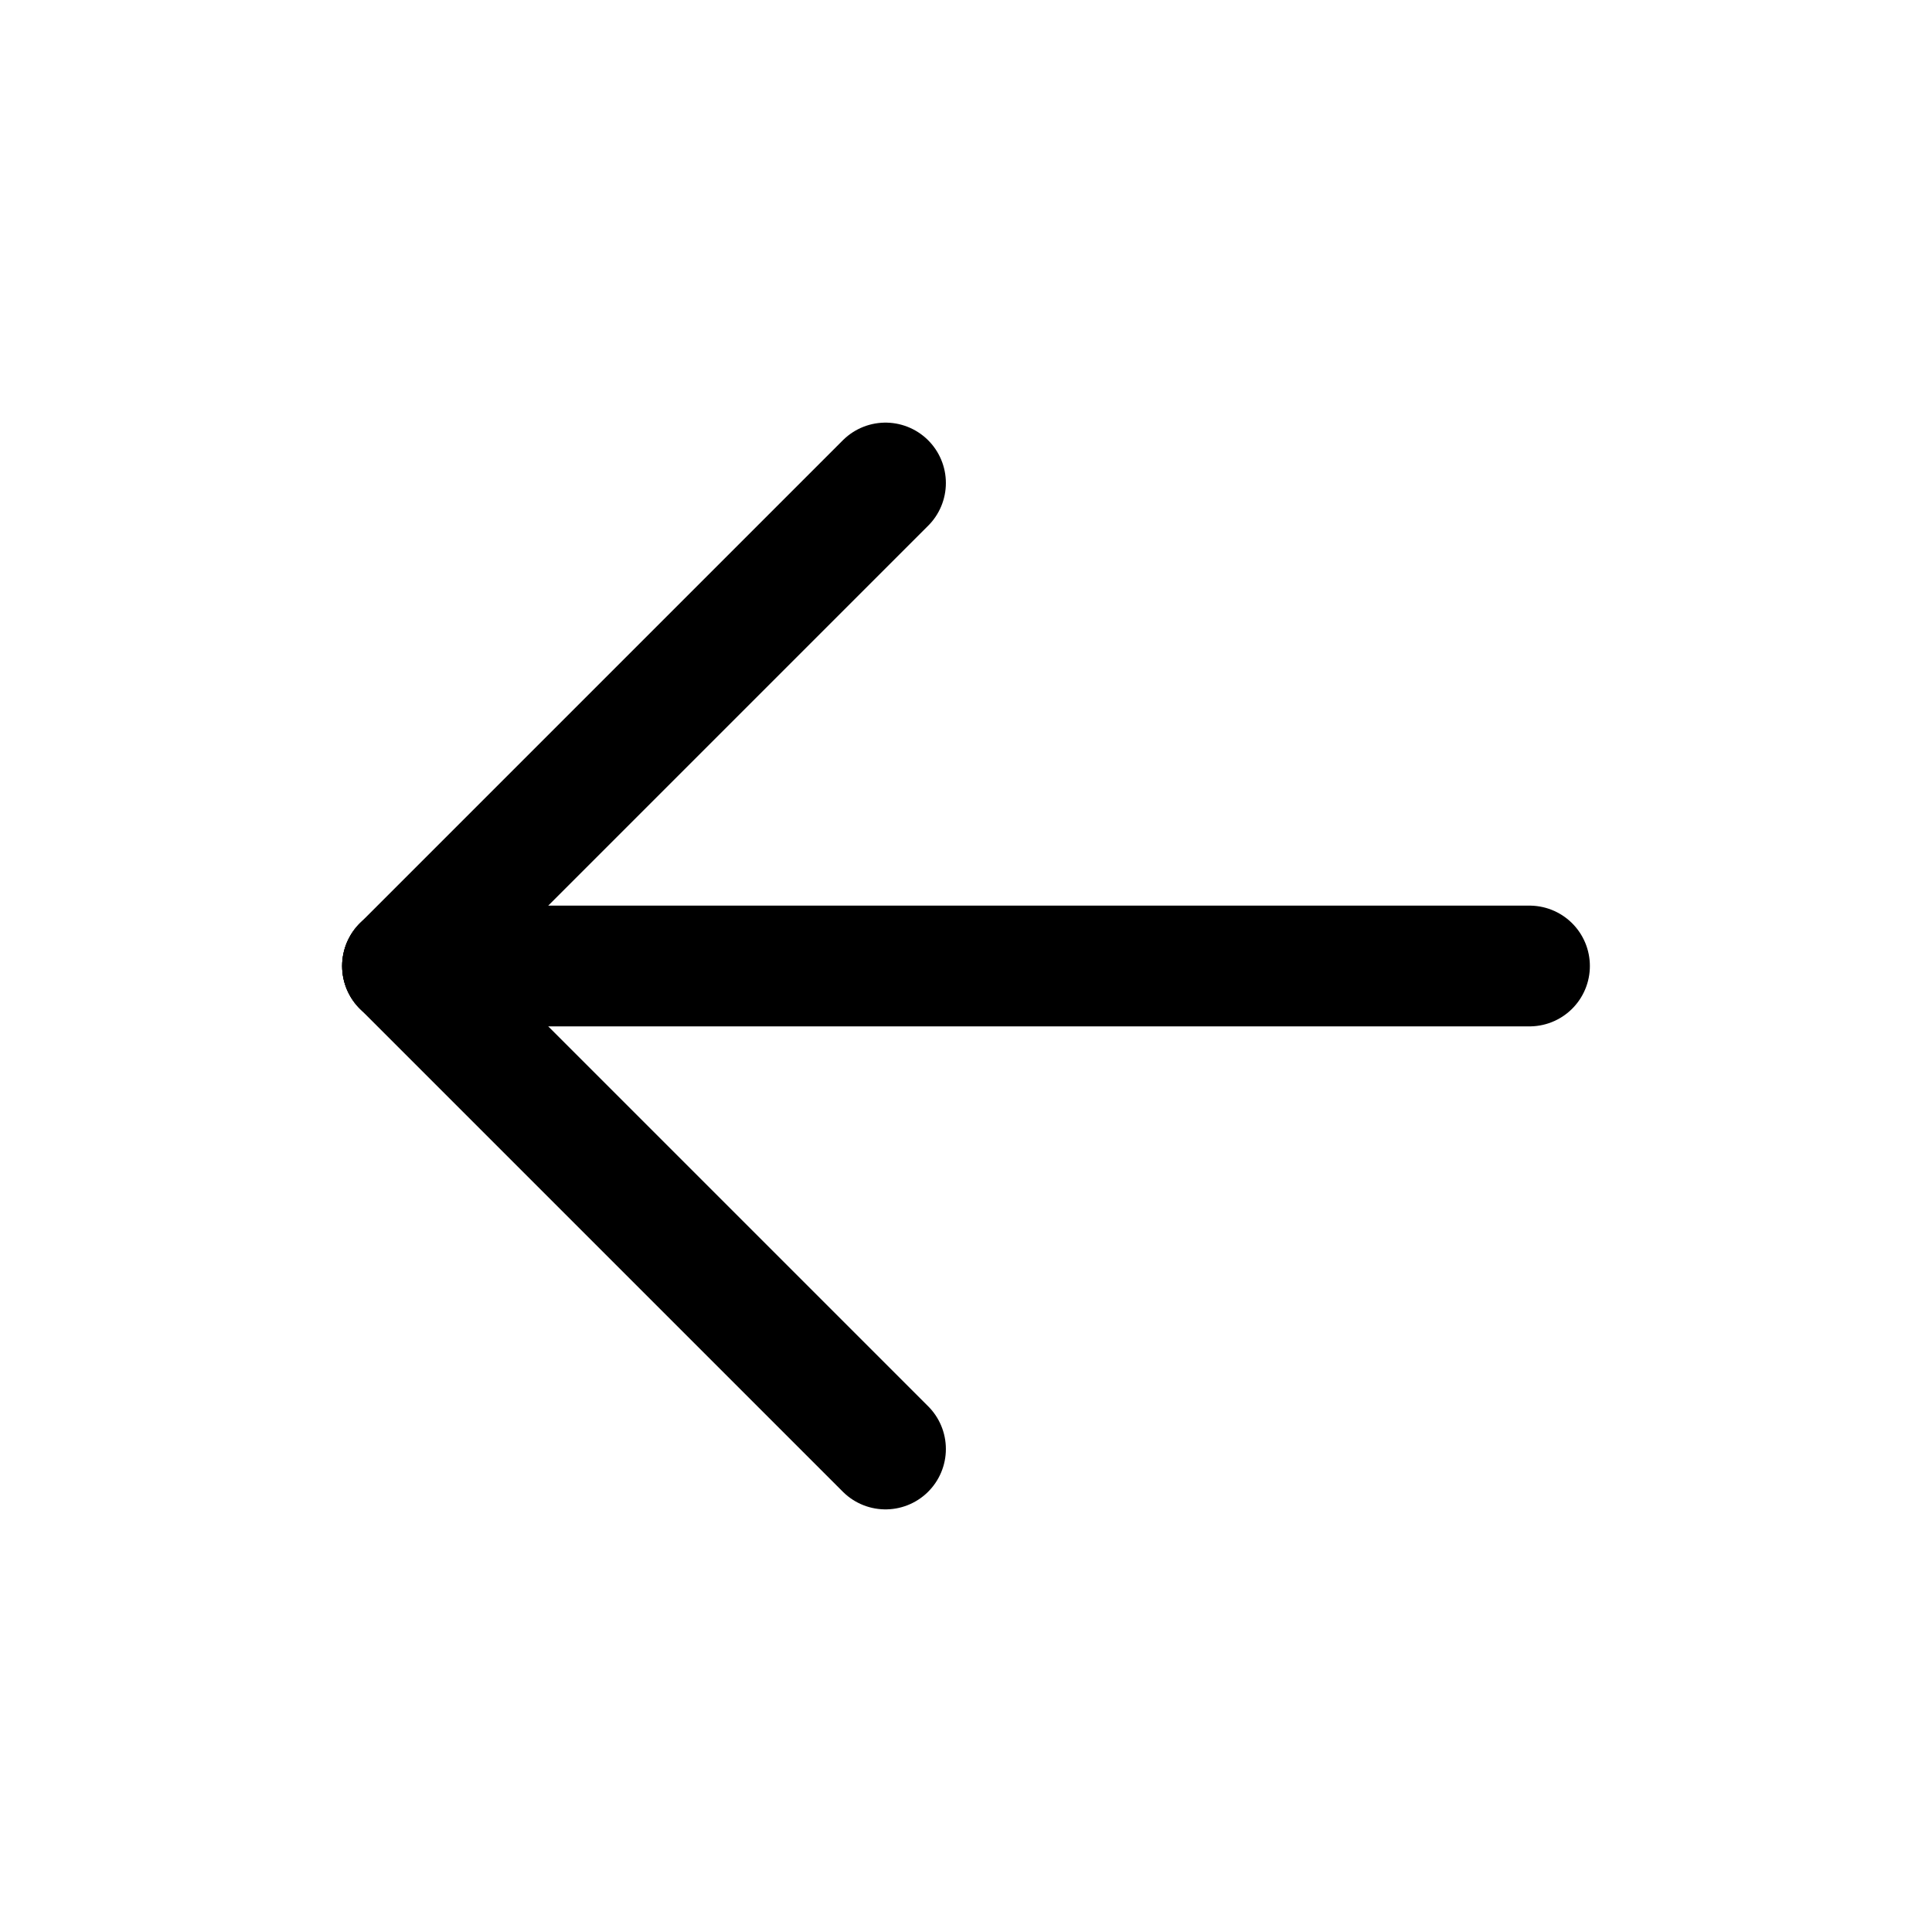
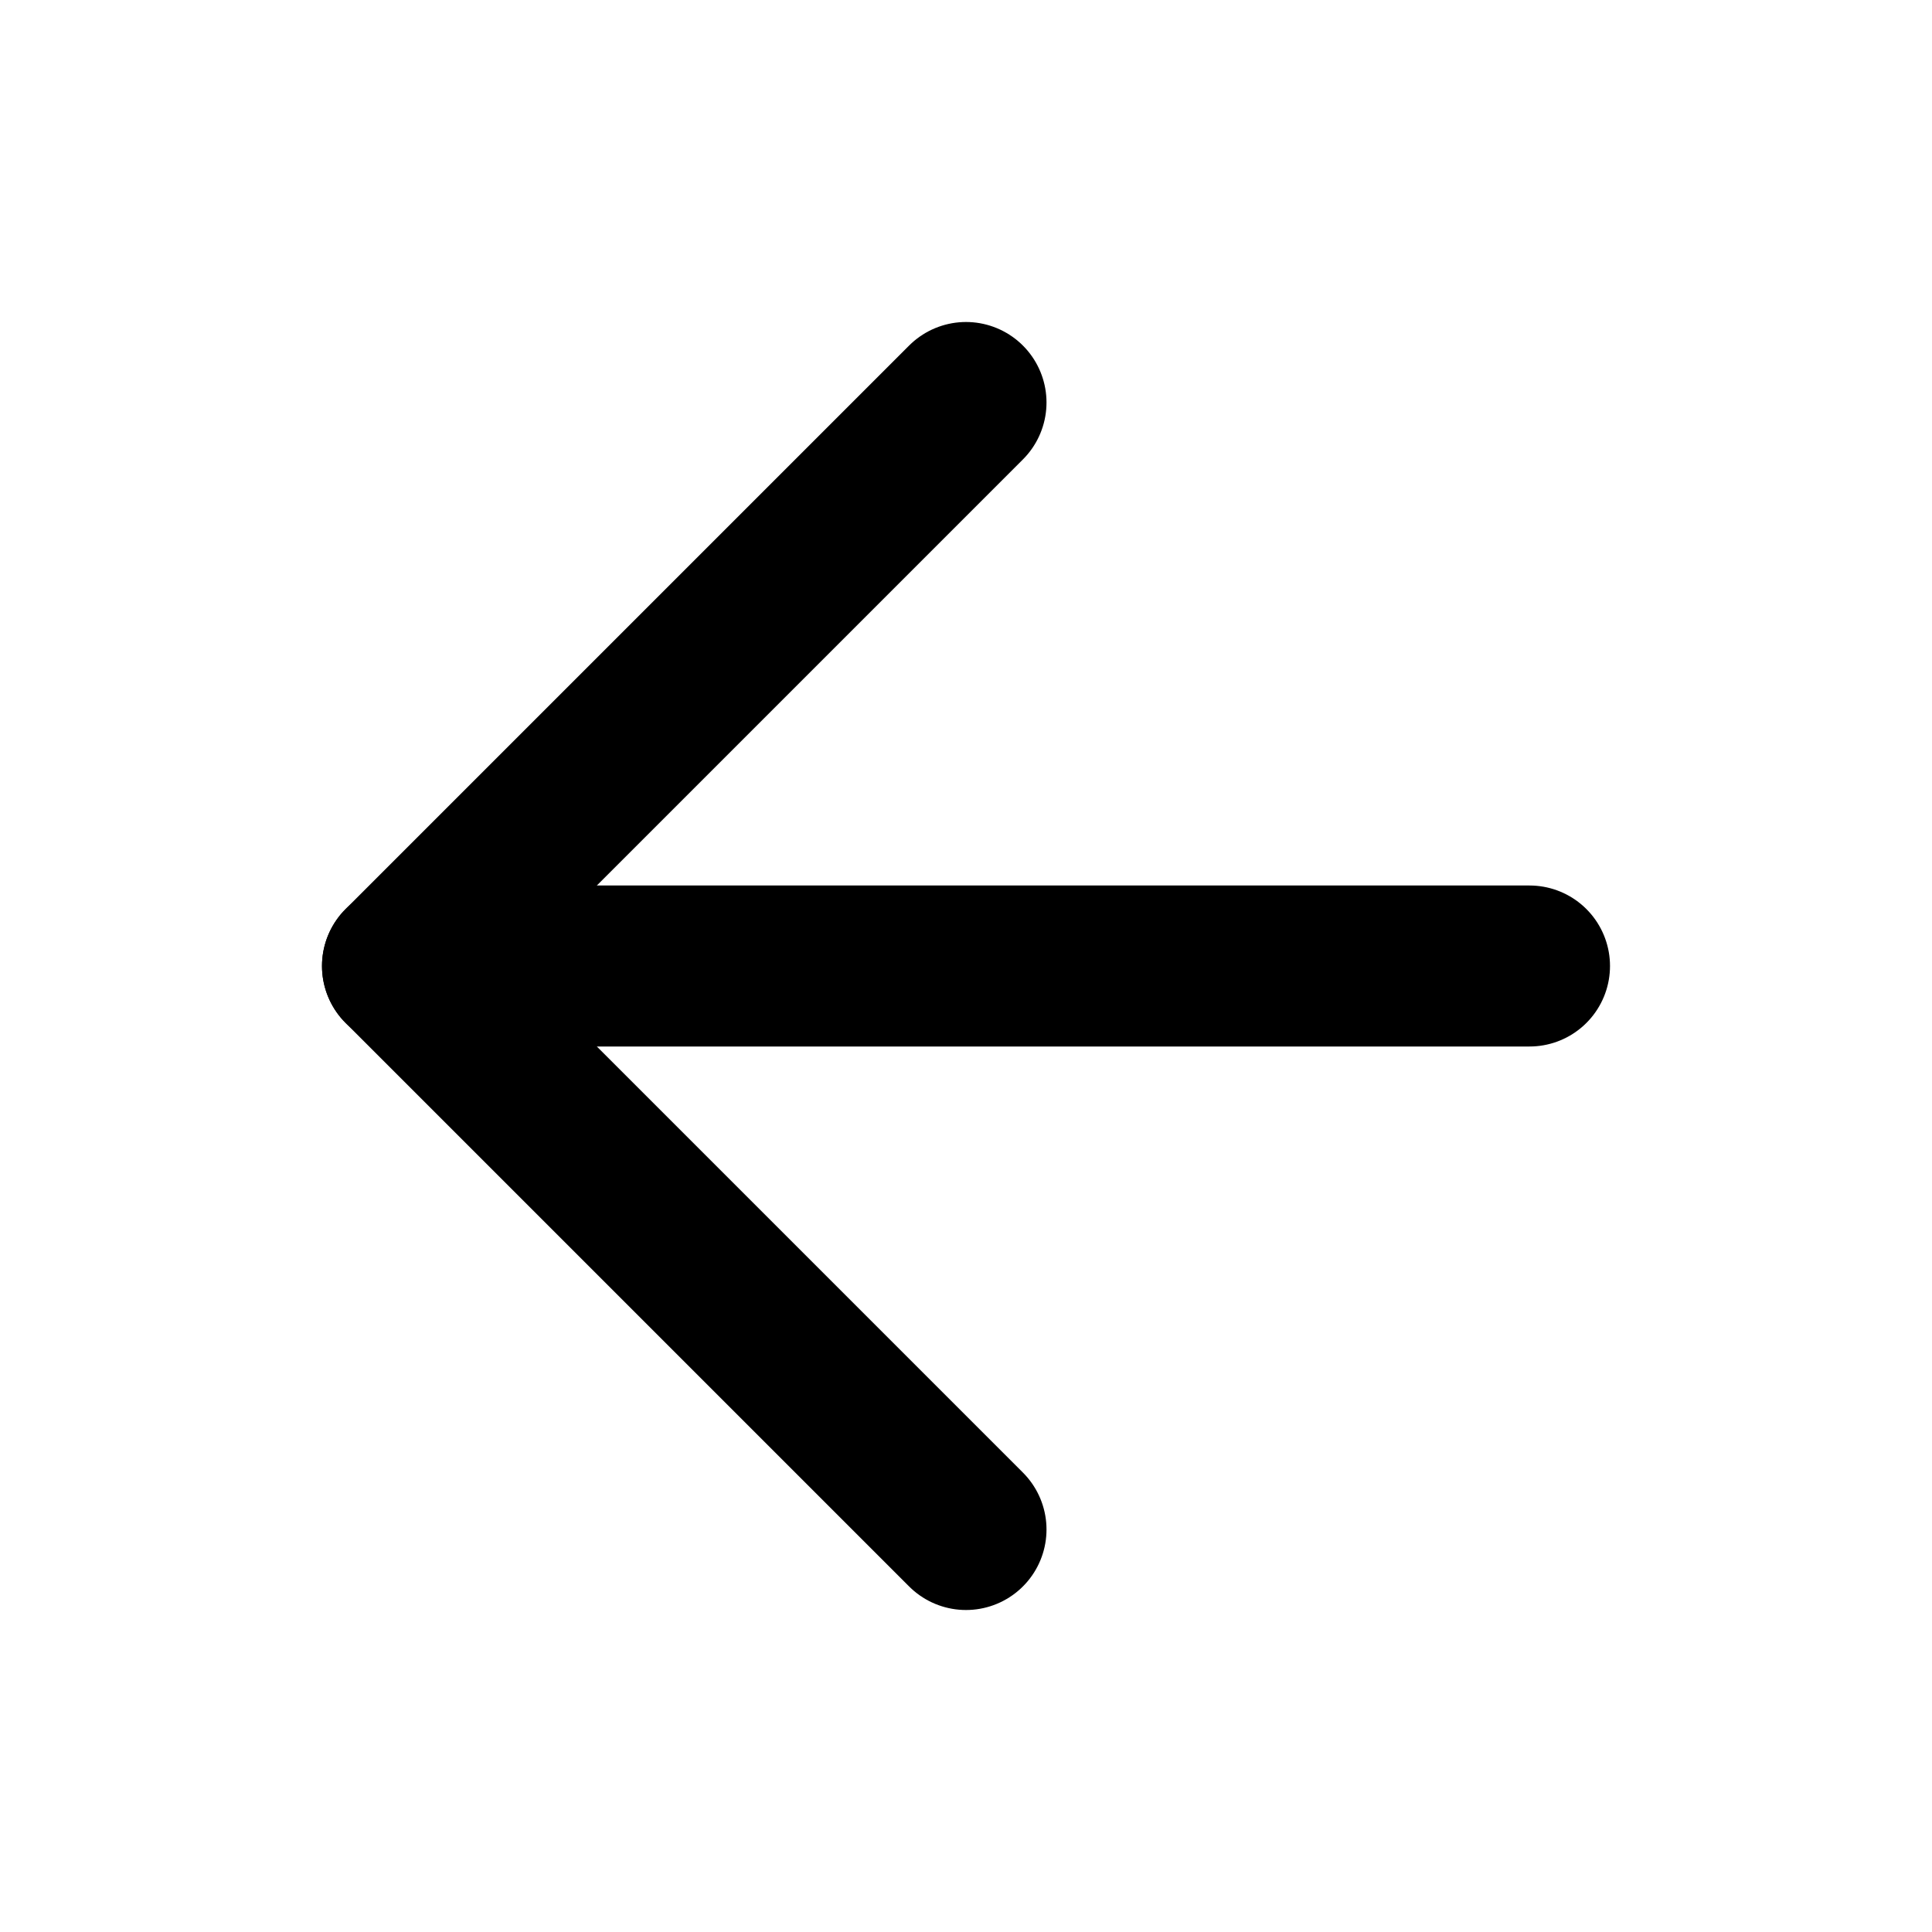
- <svg xmlns="http://www.w3.org/2000/svg" class="icon icon-tabler icon-tabler-arrow-left" width="44" height="44" viewBox="0 0 24 24" stroke-width="1.5" stroke="#000000" fill="none" stroke-linecap="round" stroke-linejoin="round">
-   <path stroke="none" d="M0 0h24v24H0z" fill="none" />
-   <line x1="5" y1="12" x2="19" y2="12" />
-   <line x1="5" y1="12" x2="11" y2="18" />
-   <line x1="5" y1="12" x2="11" y2="6" />
+ <svg xmlns="http://www.w3.org/2000/svg" width="24" height="24" viewBox="0 0 24 24" fill="none" stroke="currentColor" stroke-width="2" stroke-linecap="round" stroke-linejoin="round" class="feather feather-arrow-left">
+   <line x1="19" y1="12" x2="5" y2="12" />
+   <polyline points="12 19 5 12 12 5" />
</svg>
